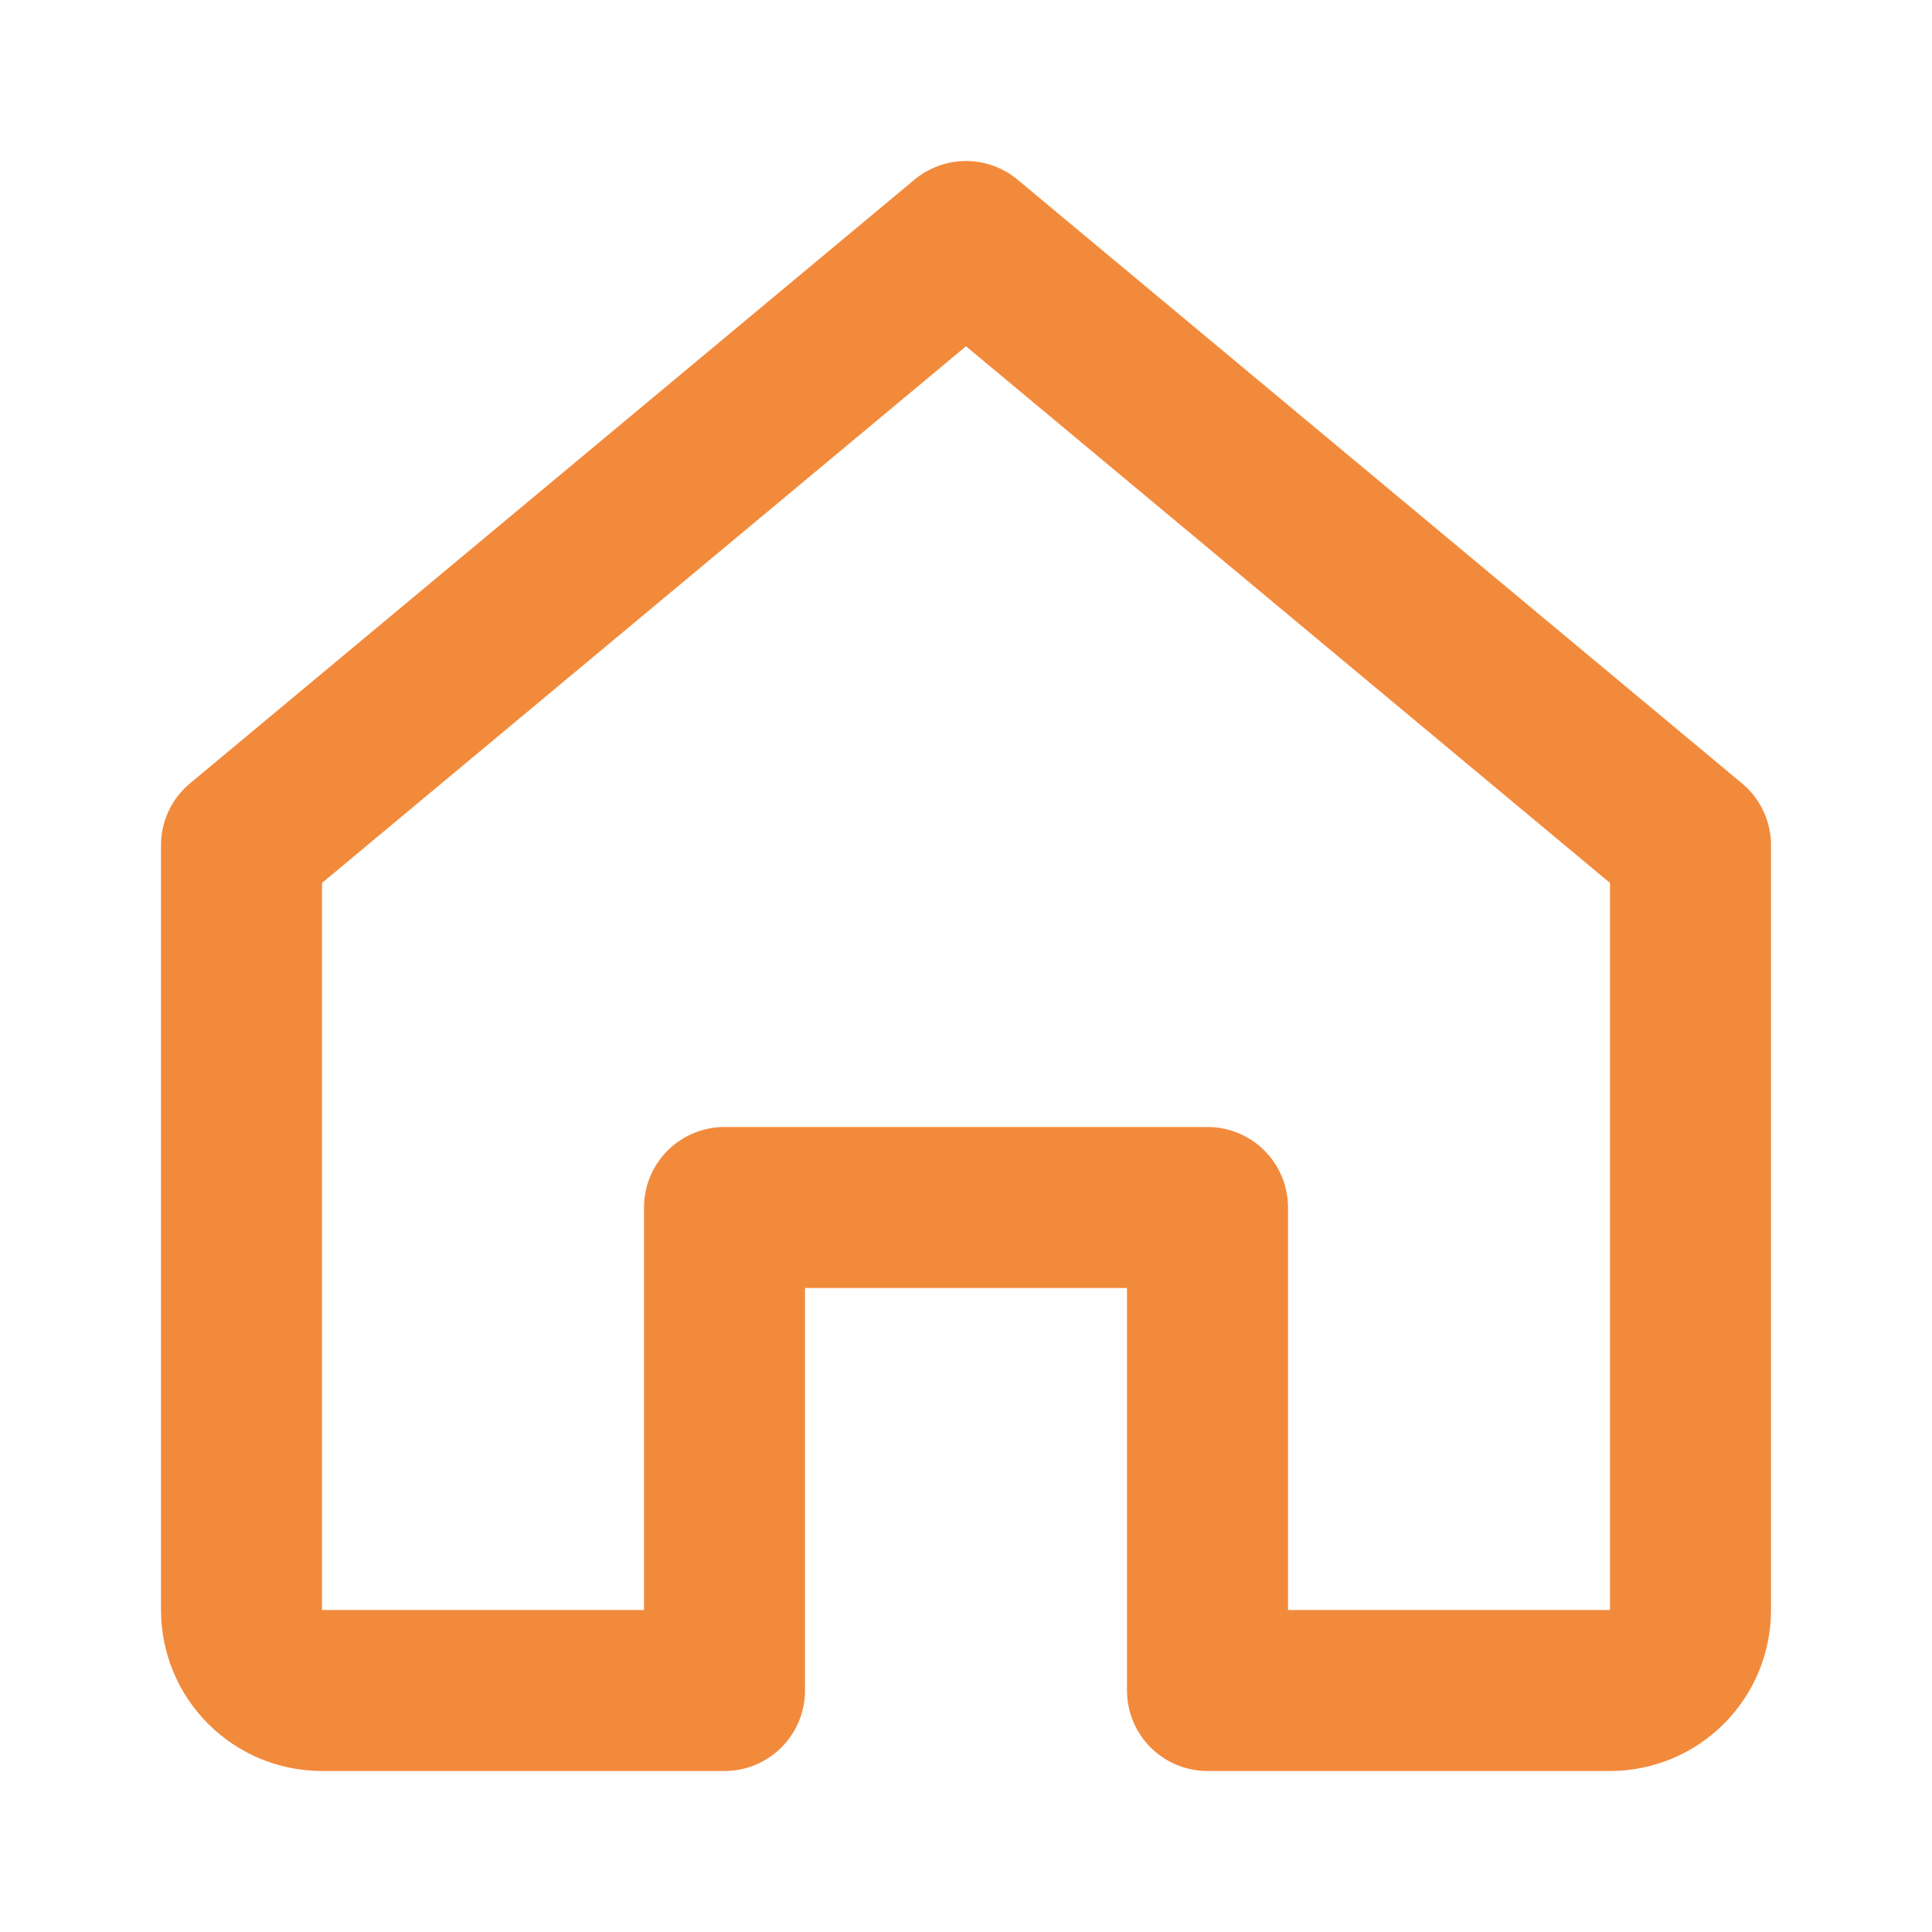
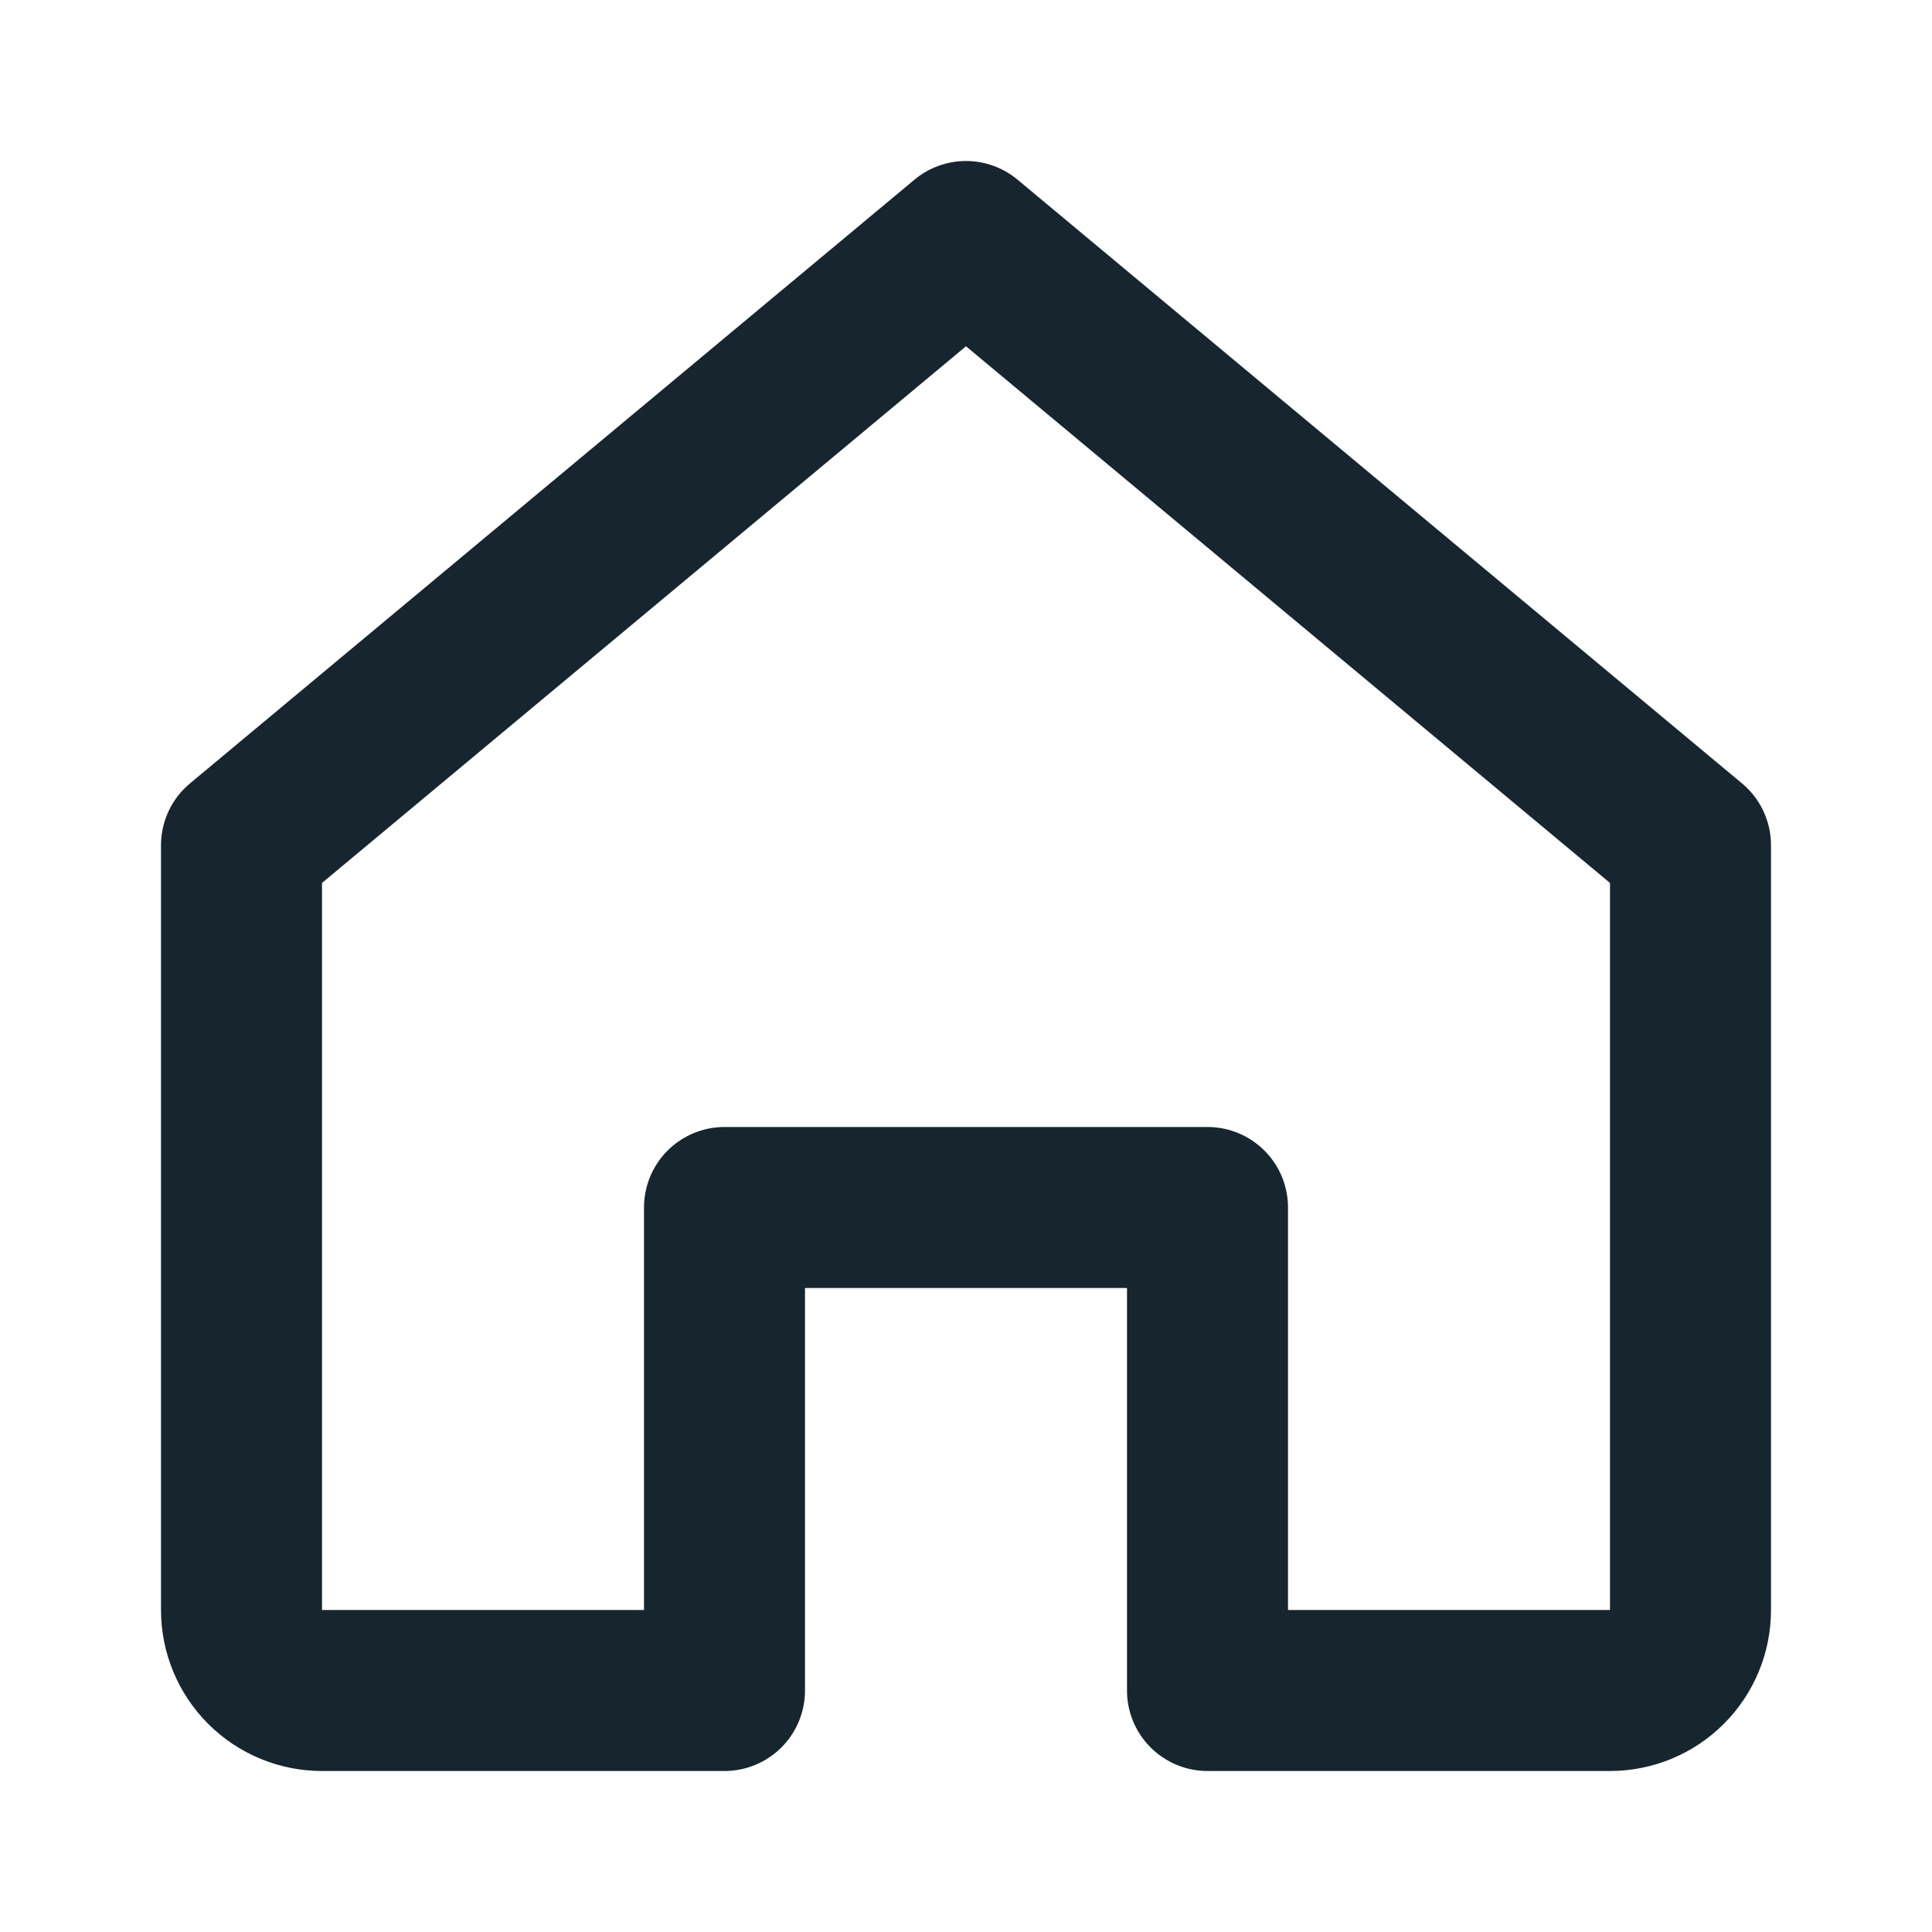
- <svg xmlns="http://www.w3.org/2000/svg" preserveAspectRatio="none" overflow="visible" style="display: block;" width="24" height="24" viewBox="0 0 24 24" fill="none">
-   <g id="Frame">
-     <path id="Vector" d="M3 10.5L12 3L21 10.5V20C21 20.265 20.895 20.52 20.707 20.707C20.52 20.895 20.265 21 20 21H15V15H9V21H4C3.735 21 3.48 20.895 3.293 20.707C3.105 20.52 3 20.265 3 20V10.5Z" stroke-width="2" stroke-linecap="round" stroke-linejoin="round" stroke="#F28A3C" />
-   </g>
+ <svg xmlns="http://www.w3.org/2000/svg" width="24" height="24" viewBox="0 0 24 24" fill="none">
+   <path d="M3 10.5L12 3L21 10.5V20C21 20.265 20.895 20.52 20.707 20.707C20.52 20.895 20.265 21 20 21H15V15H9V21H4C3.735 21 3.48 20.895 3.293 20.707C3.105 20.52 3 20.265 3 20V10.5Z" stroke="#17262E" stroke-width="2" stroke-linecap="round" stroke-linejoin="round" />
</svg>
